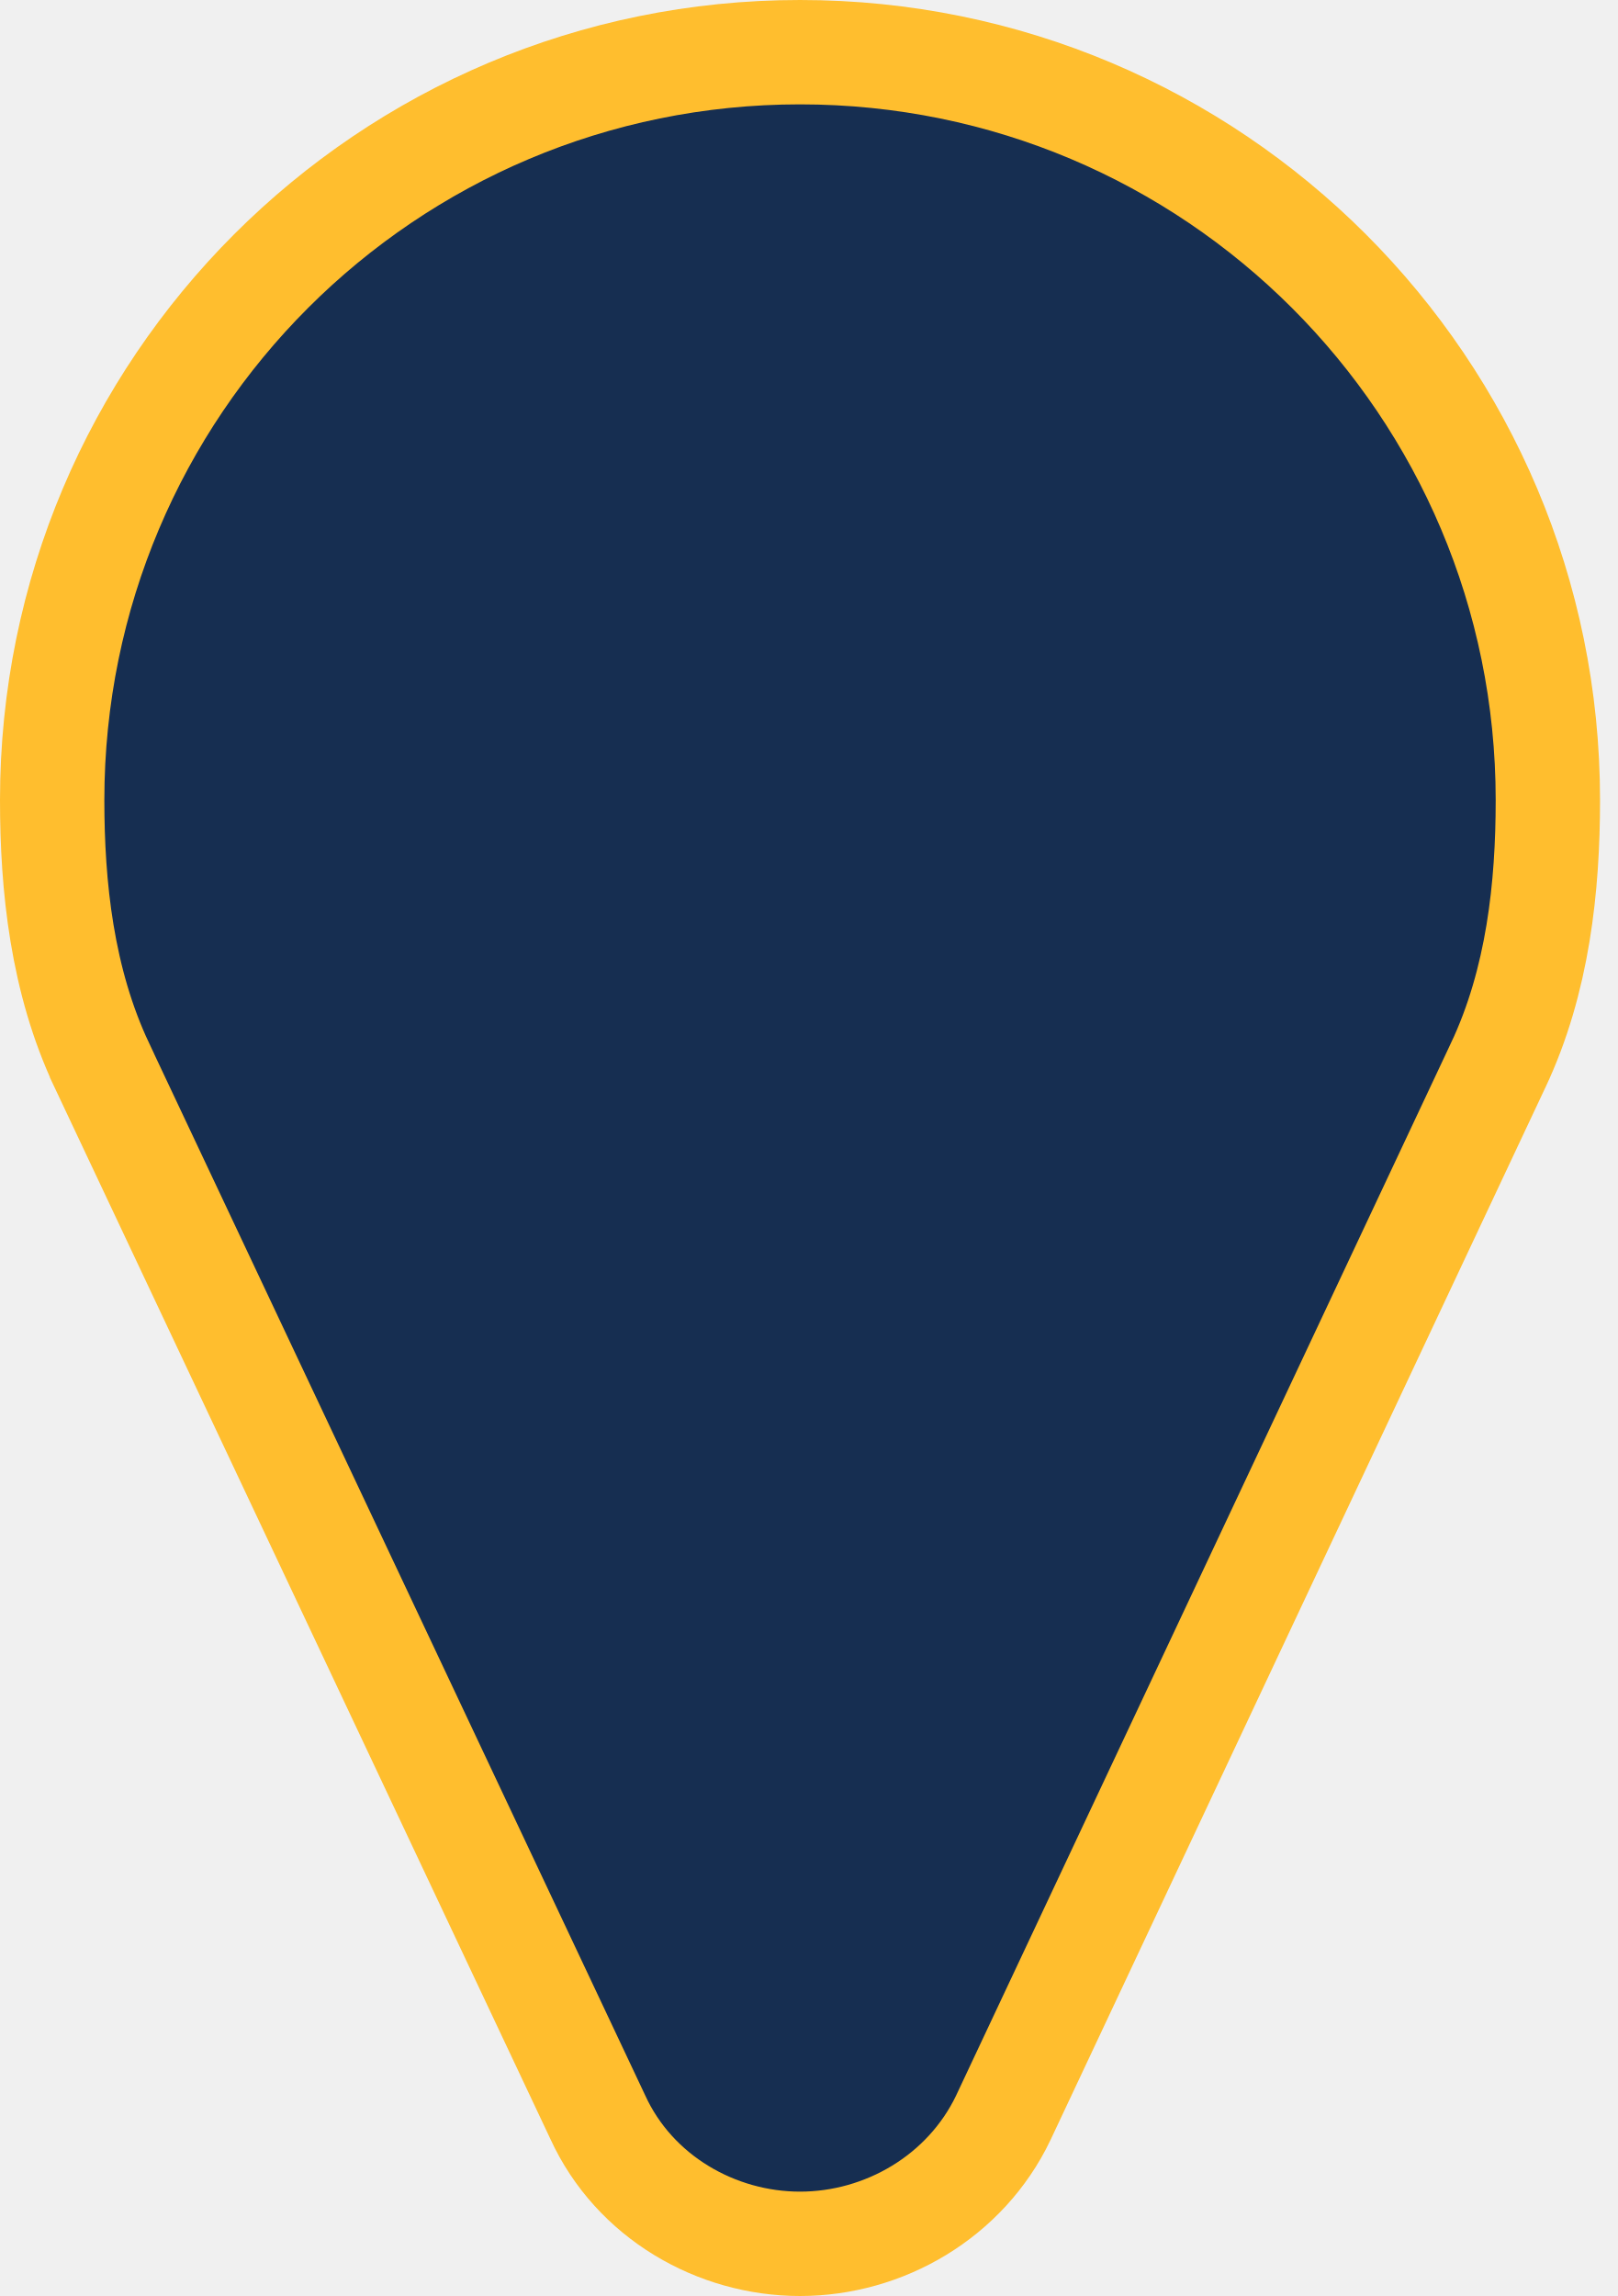
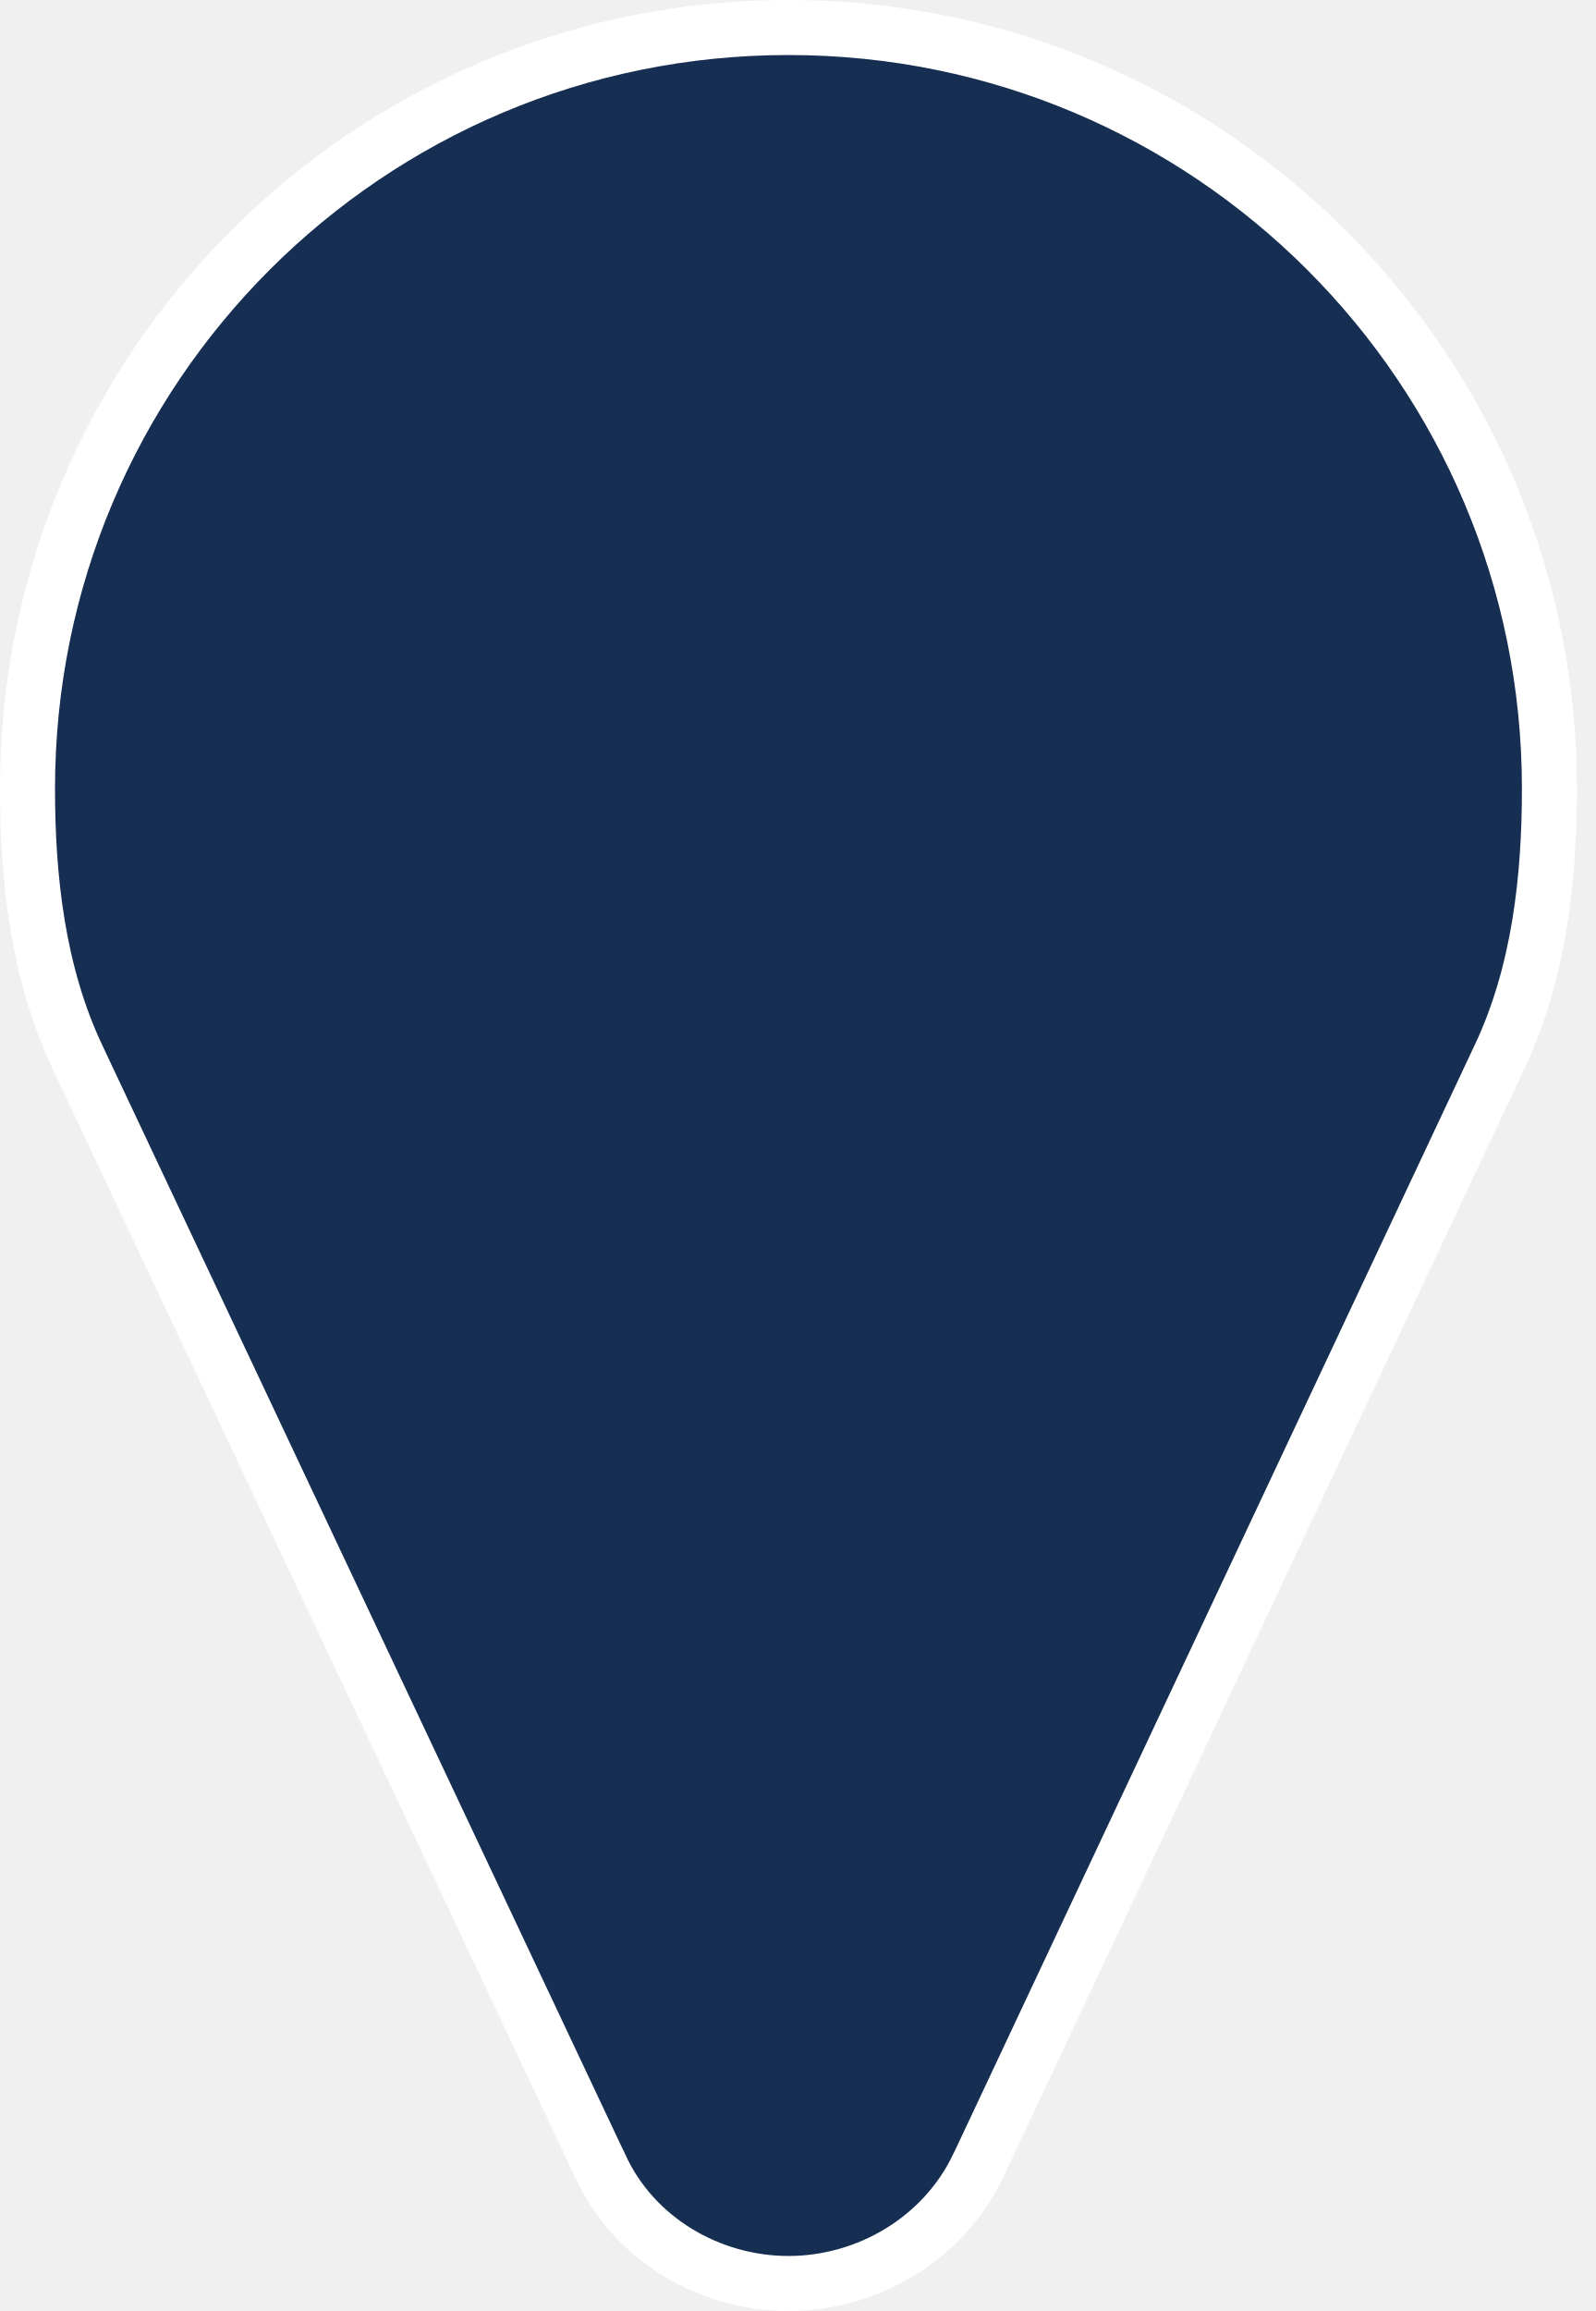
- <svg xmlns="http://www.w3.org/2000/svg" width="31" height="44" viewBox="0 0 31 44" fill="none">
-   <path d="M19.231 40.582L19.233 40.577L28.711 20.422C28.712 20.422 28.712 20.422 28.712 20.421C29.481 18.794 29.667 16.982 29.667 15.333C29.667 7.411 23.255 1 15.333 1C7.411 1 1 7.411 1 15.333C1 16.982 1.186 18.794 1.955 20.421C1.955 20.422 1.955 20.422 1.955 20.422L11.457 40.572C12.157 42.102 13.73 43 15.333 43C16.943 43 18.507 42.098 19.231 40.582Z" fill="#162E51" stroke="#FFBE2E" stroke-width="2" />
+ <svg xmlns="http://www.w3.org/2000/svg" width="29" height="42" viewBox="0 0 29 42" fill="none">
+   <path d="M17.779 39.366L17.781 39.364L27.259 19.209C27.259 19.208 27.26 19.208 27.26 19.208C27.983 17.678 28.167 15.952 28.167 14.333C28.167 6.687 21.979 0.5 14.333 0.5C6.687 0.5 0.5 6.687 0.5 14.333C0.5 15.952 0.684 17.678 1.407 19.208C1.407 19.208 1.407 19.208 1.407 19.209L10.909 39.358C10.91 39.359 10.91 39.36 10.911 39.361C11.521 40.7 12.907 41.5 14.333 41.5C15.763 41.5 17.144 40.697 17.779 39.366Z" fill="#162E51" stroke="white" />
</svg>
